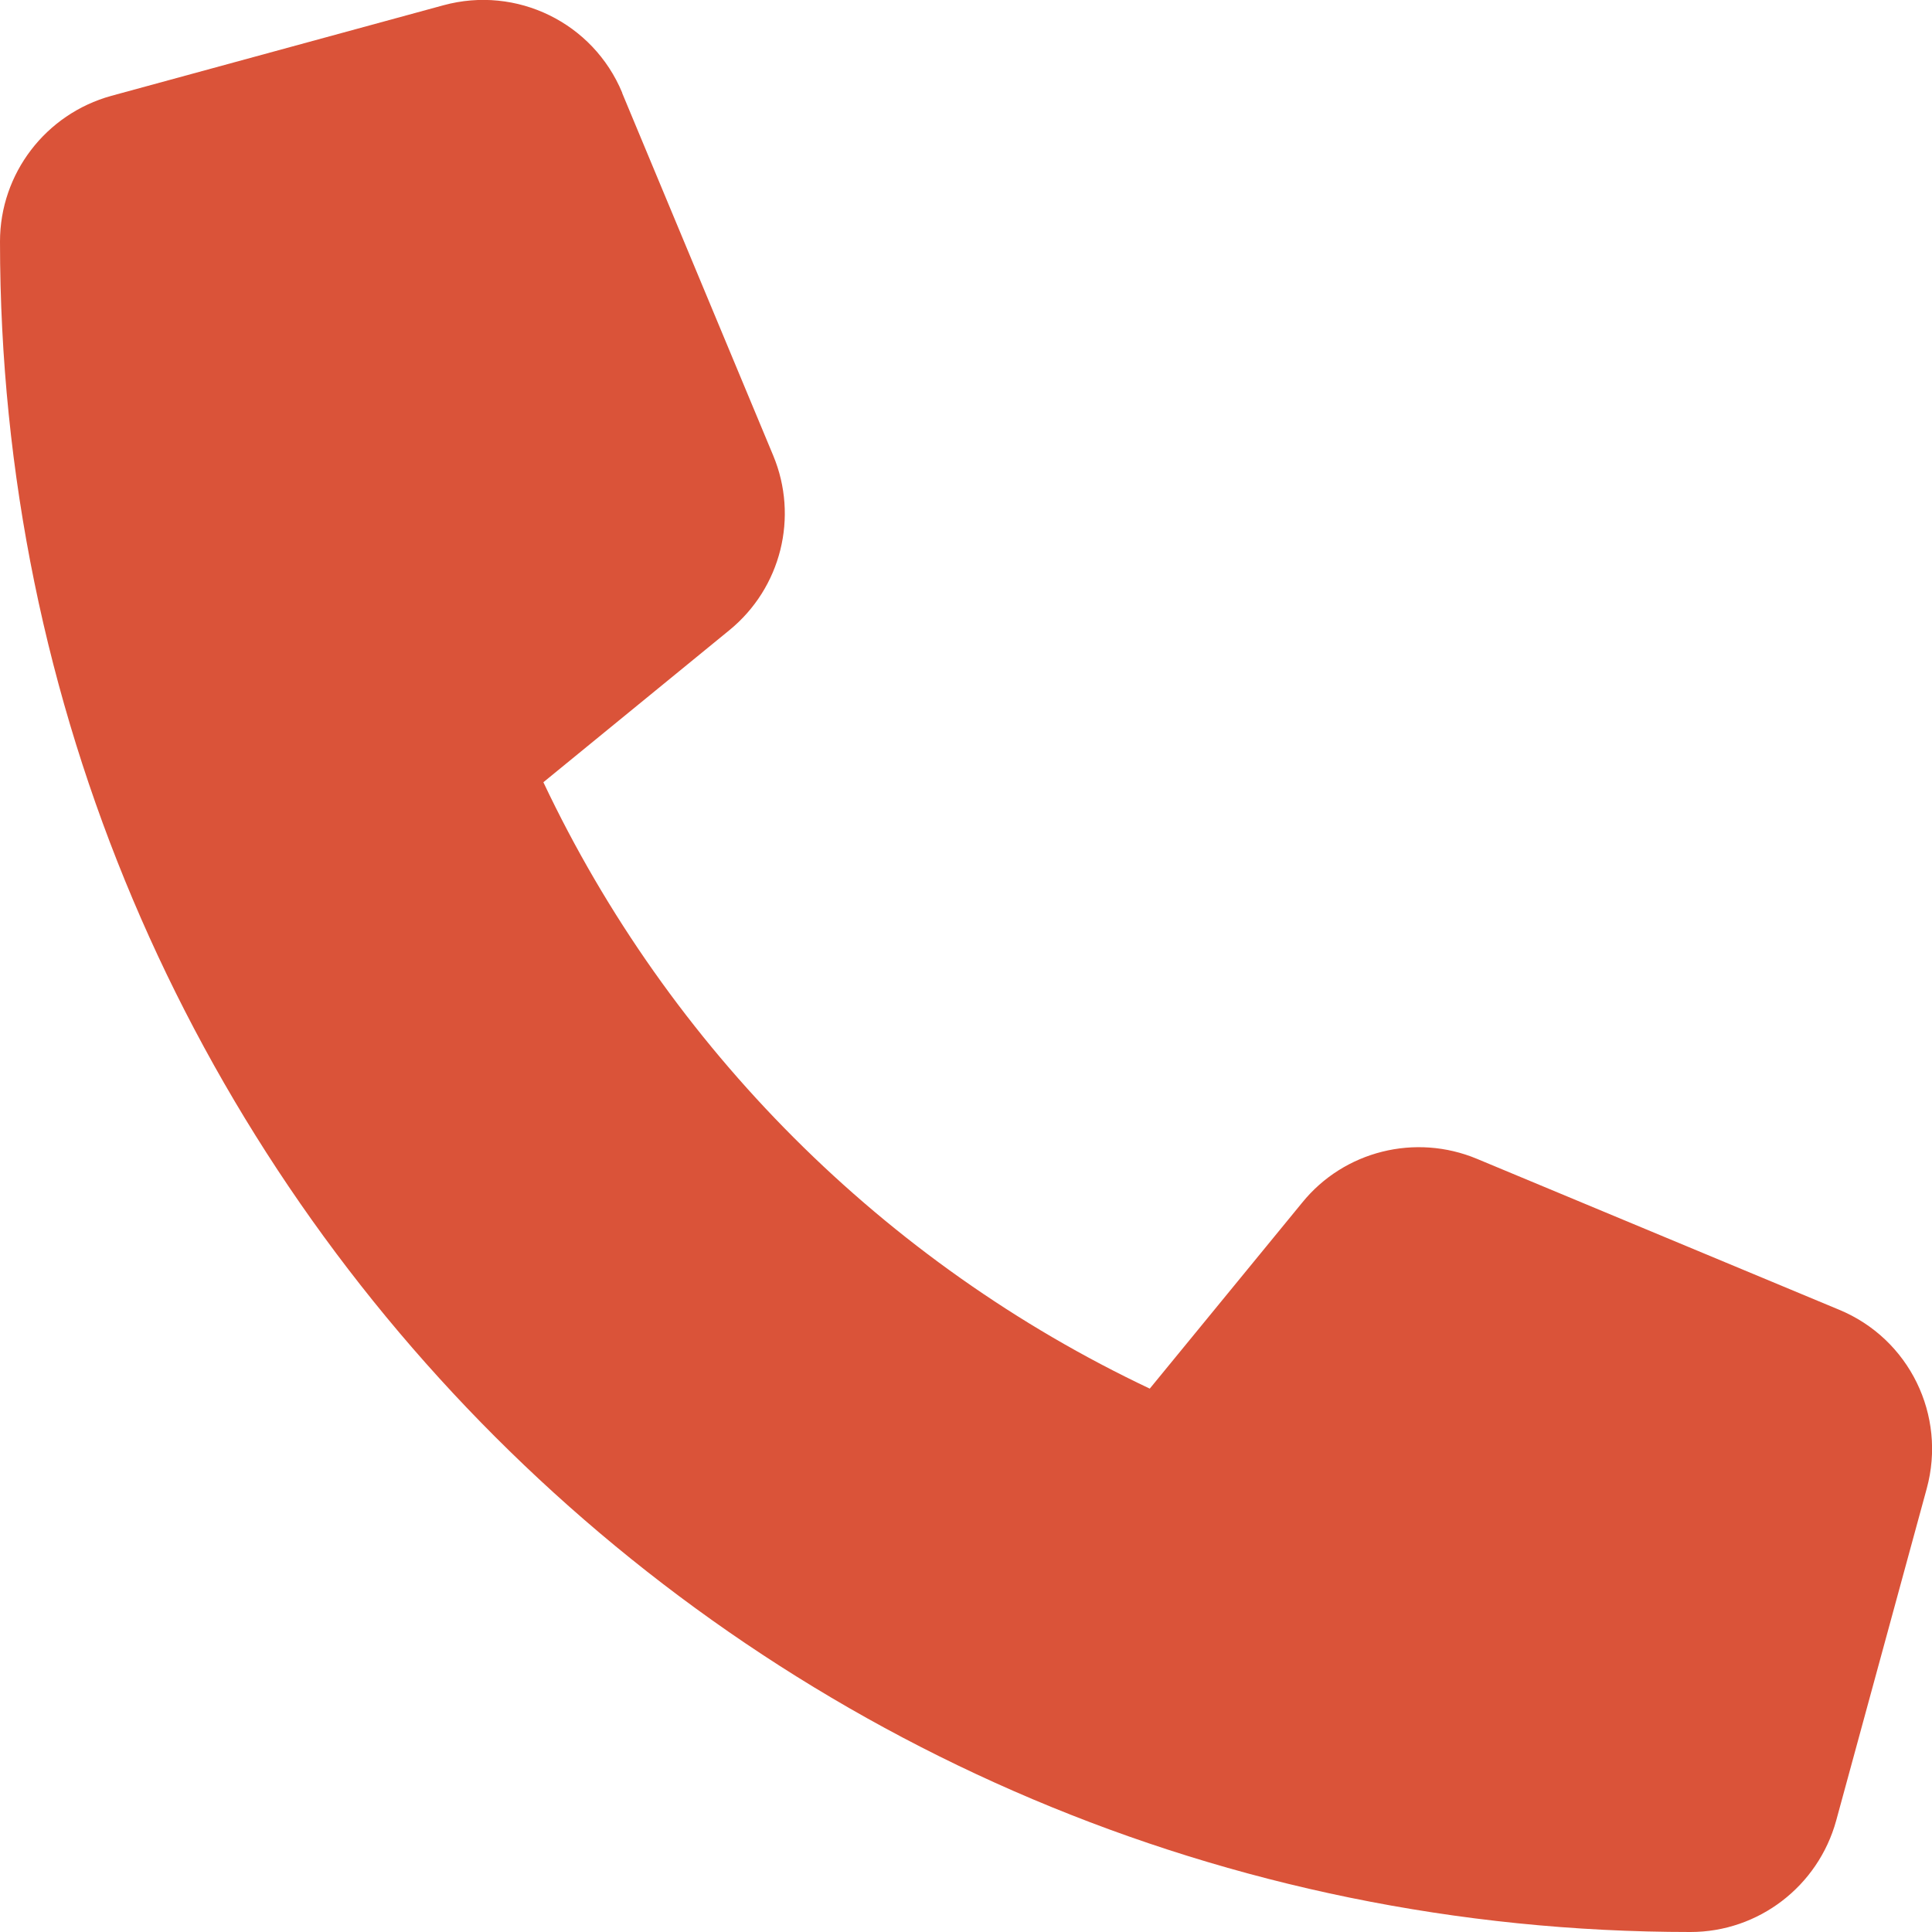
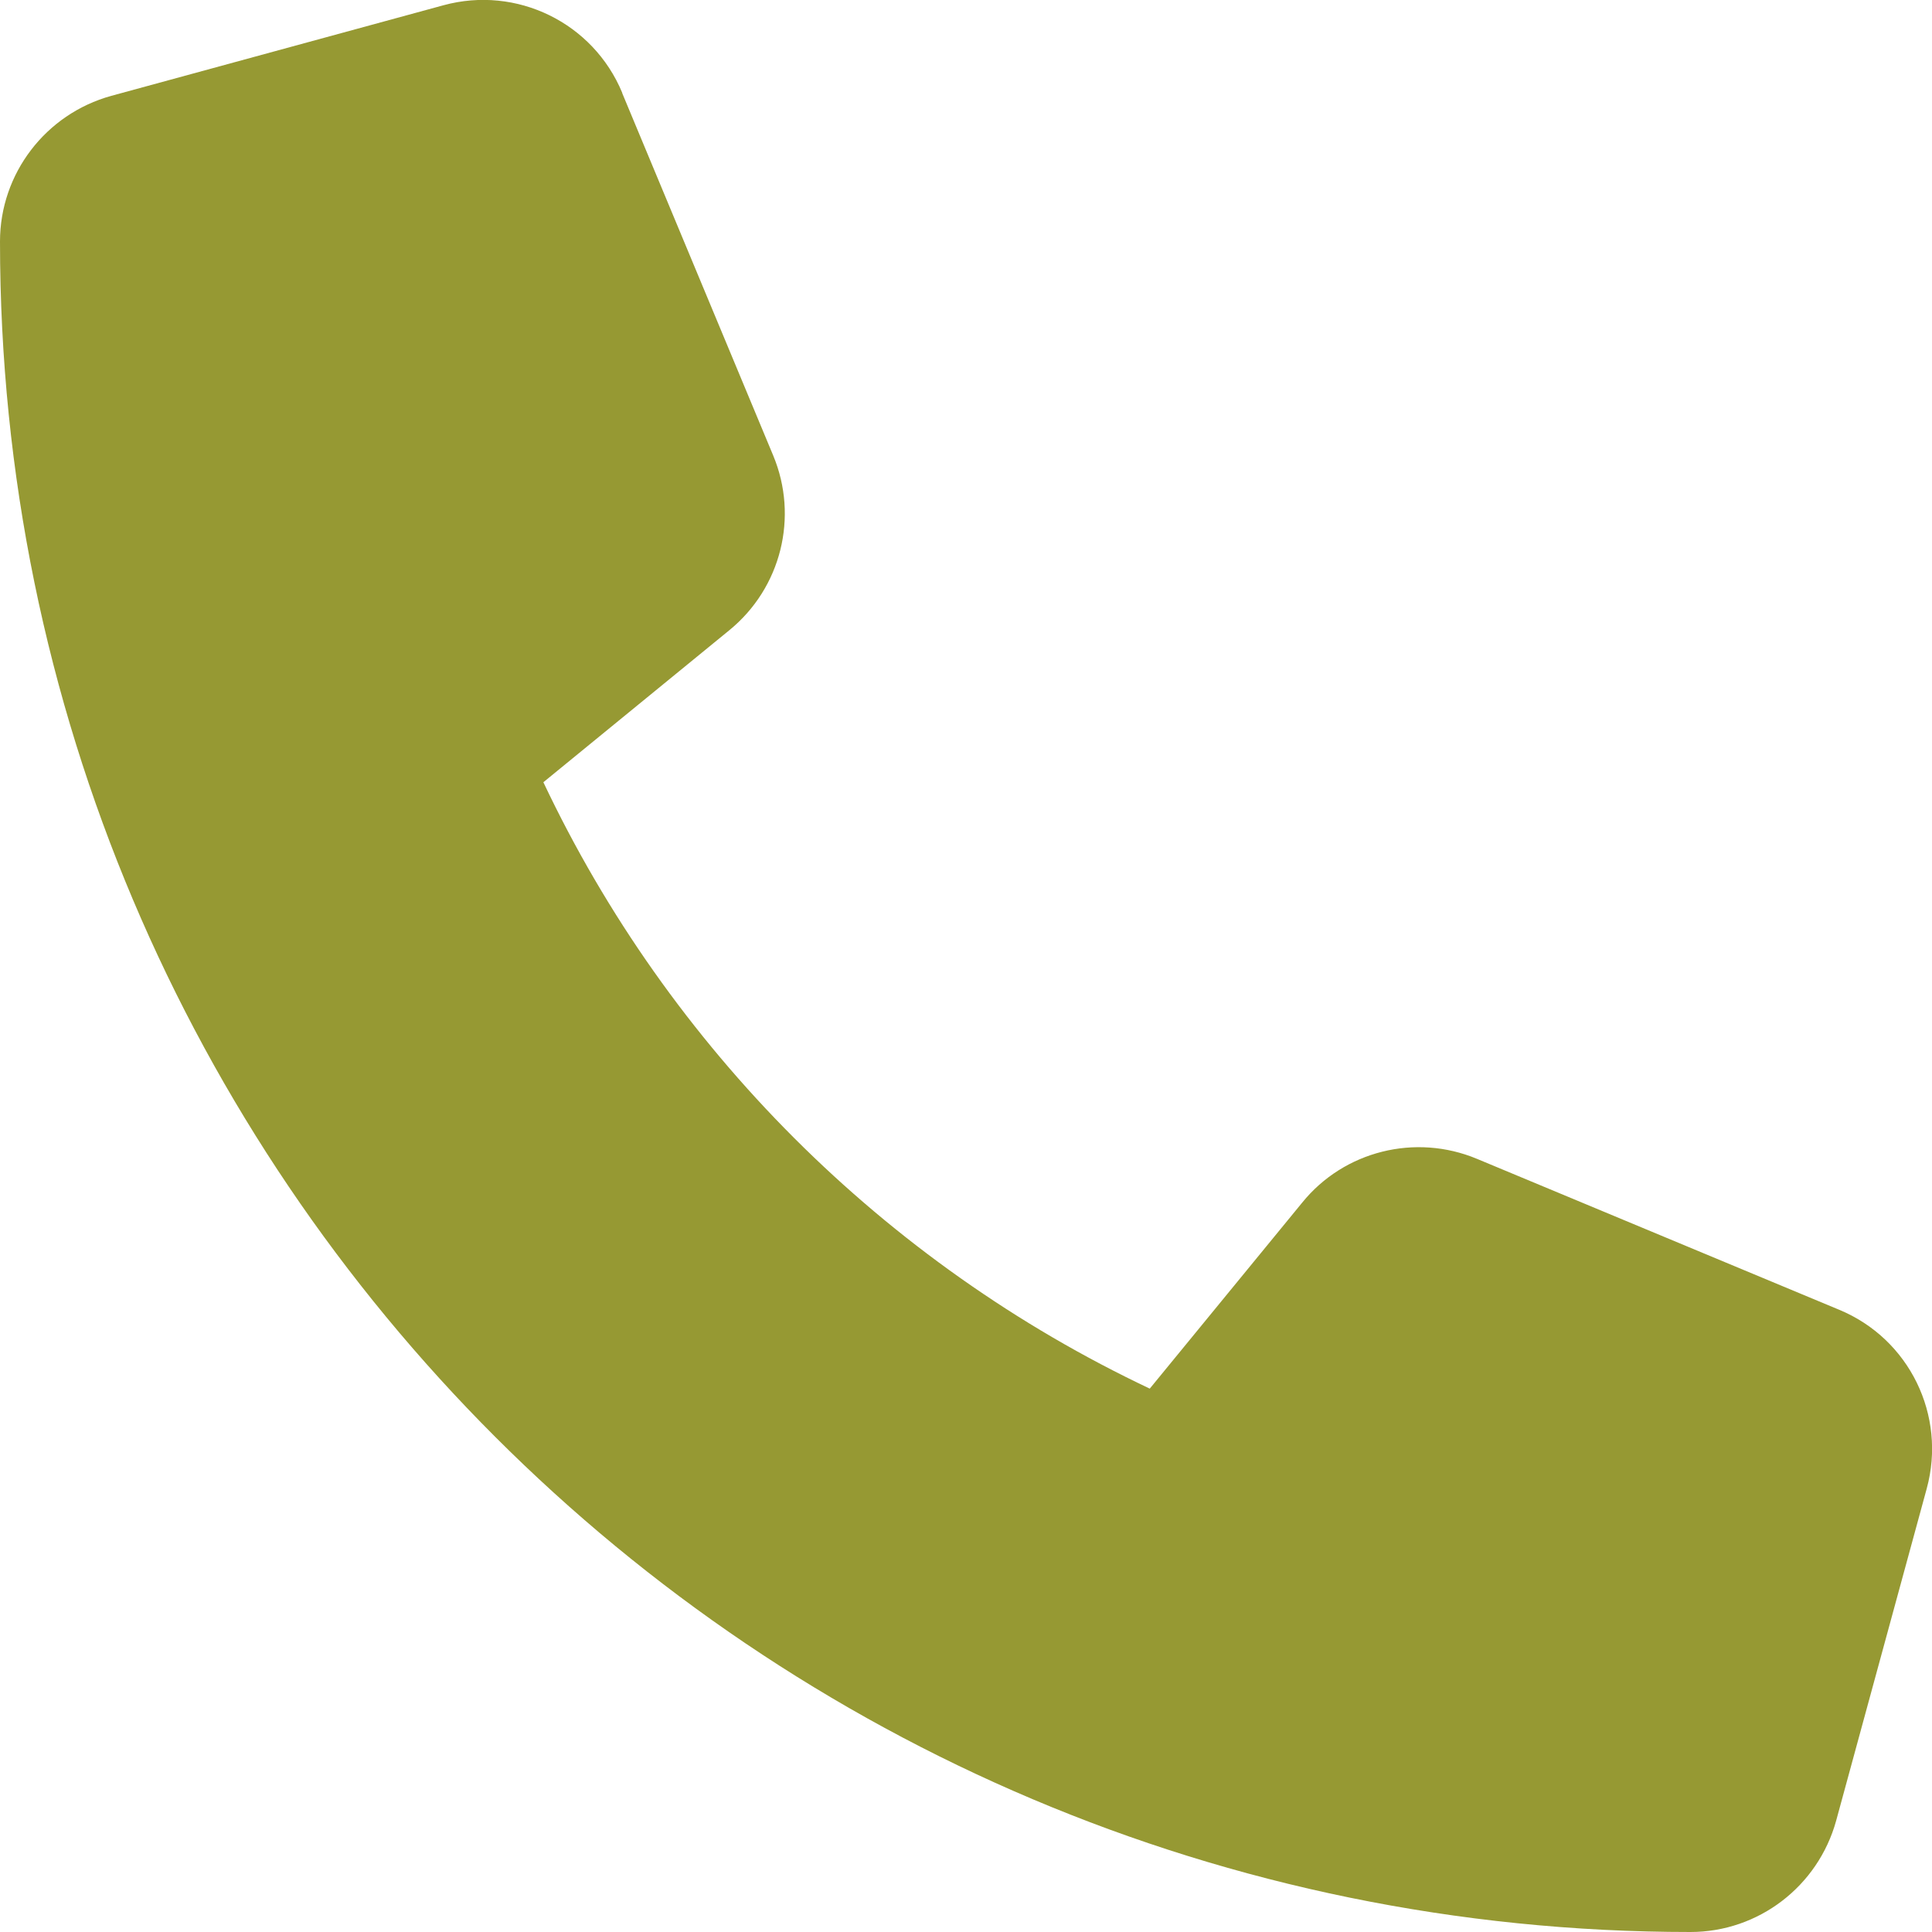
<svg xmlns="http://www.w3.org/2000/svg" viewBox="0 0 512 512">
-   <path fill="#da5339" d="M164.9 24.6c-7.7-18.6-28-28.5-47.4-23.2l-88 24C12.1 30.2 0 46 0 64C0 311.4 200.6 512 448 512c18 0 33.8-12.1 38.6-29.5l24-88c5.3-19.4-4.6-39.7-23.2-47.4l-96-40c-16.3-6.8-35.2-2.1-46.3 11.6L304.7 368C234.3 334.7 177.3 277.7 144 207.3L193.3 167c13.7-11.2 18.4-30 11.6-46.3l-40-96z" />
+   <path fill="hsl(62 50% 40%)" d="M164.9 24.6c-7.7-18.6-28-28.5-47.4-23.2l-88 24C12.1 30.2 0 46 0 64C0 311.4 200.6 512 448 512c18 0 33.8-12.1 38.6-29.5l24-88c5.3-19.4-4.6-39.7-23.2-47.4l-96-40c-16.3-6.8-35.2-2.1-46.3 11.6L304.7 368C234.3 334.7 177.3 277.7 144 207.3L193.3 167c13.7-11.2 18.4-30 11.6-46.3l-40-96z" />
</svg>
